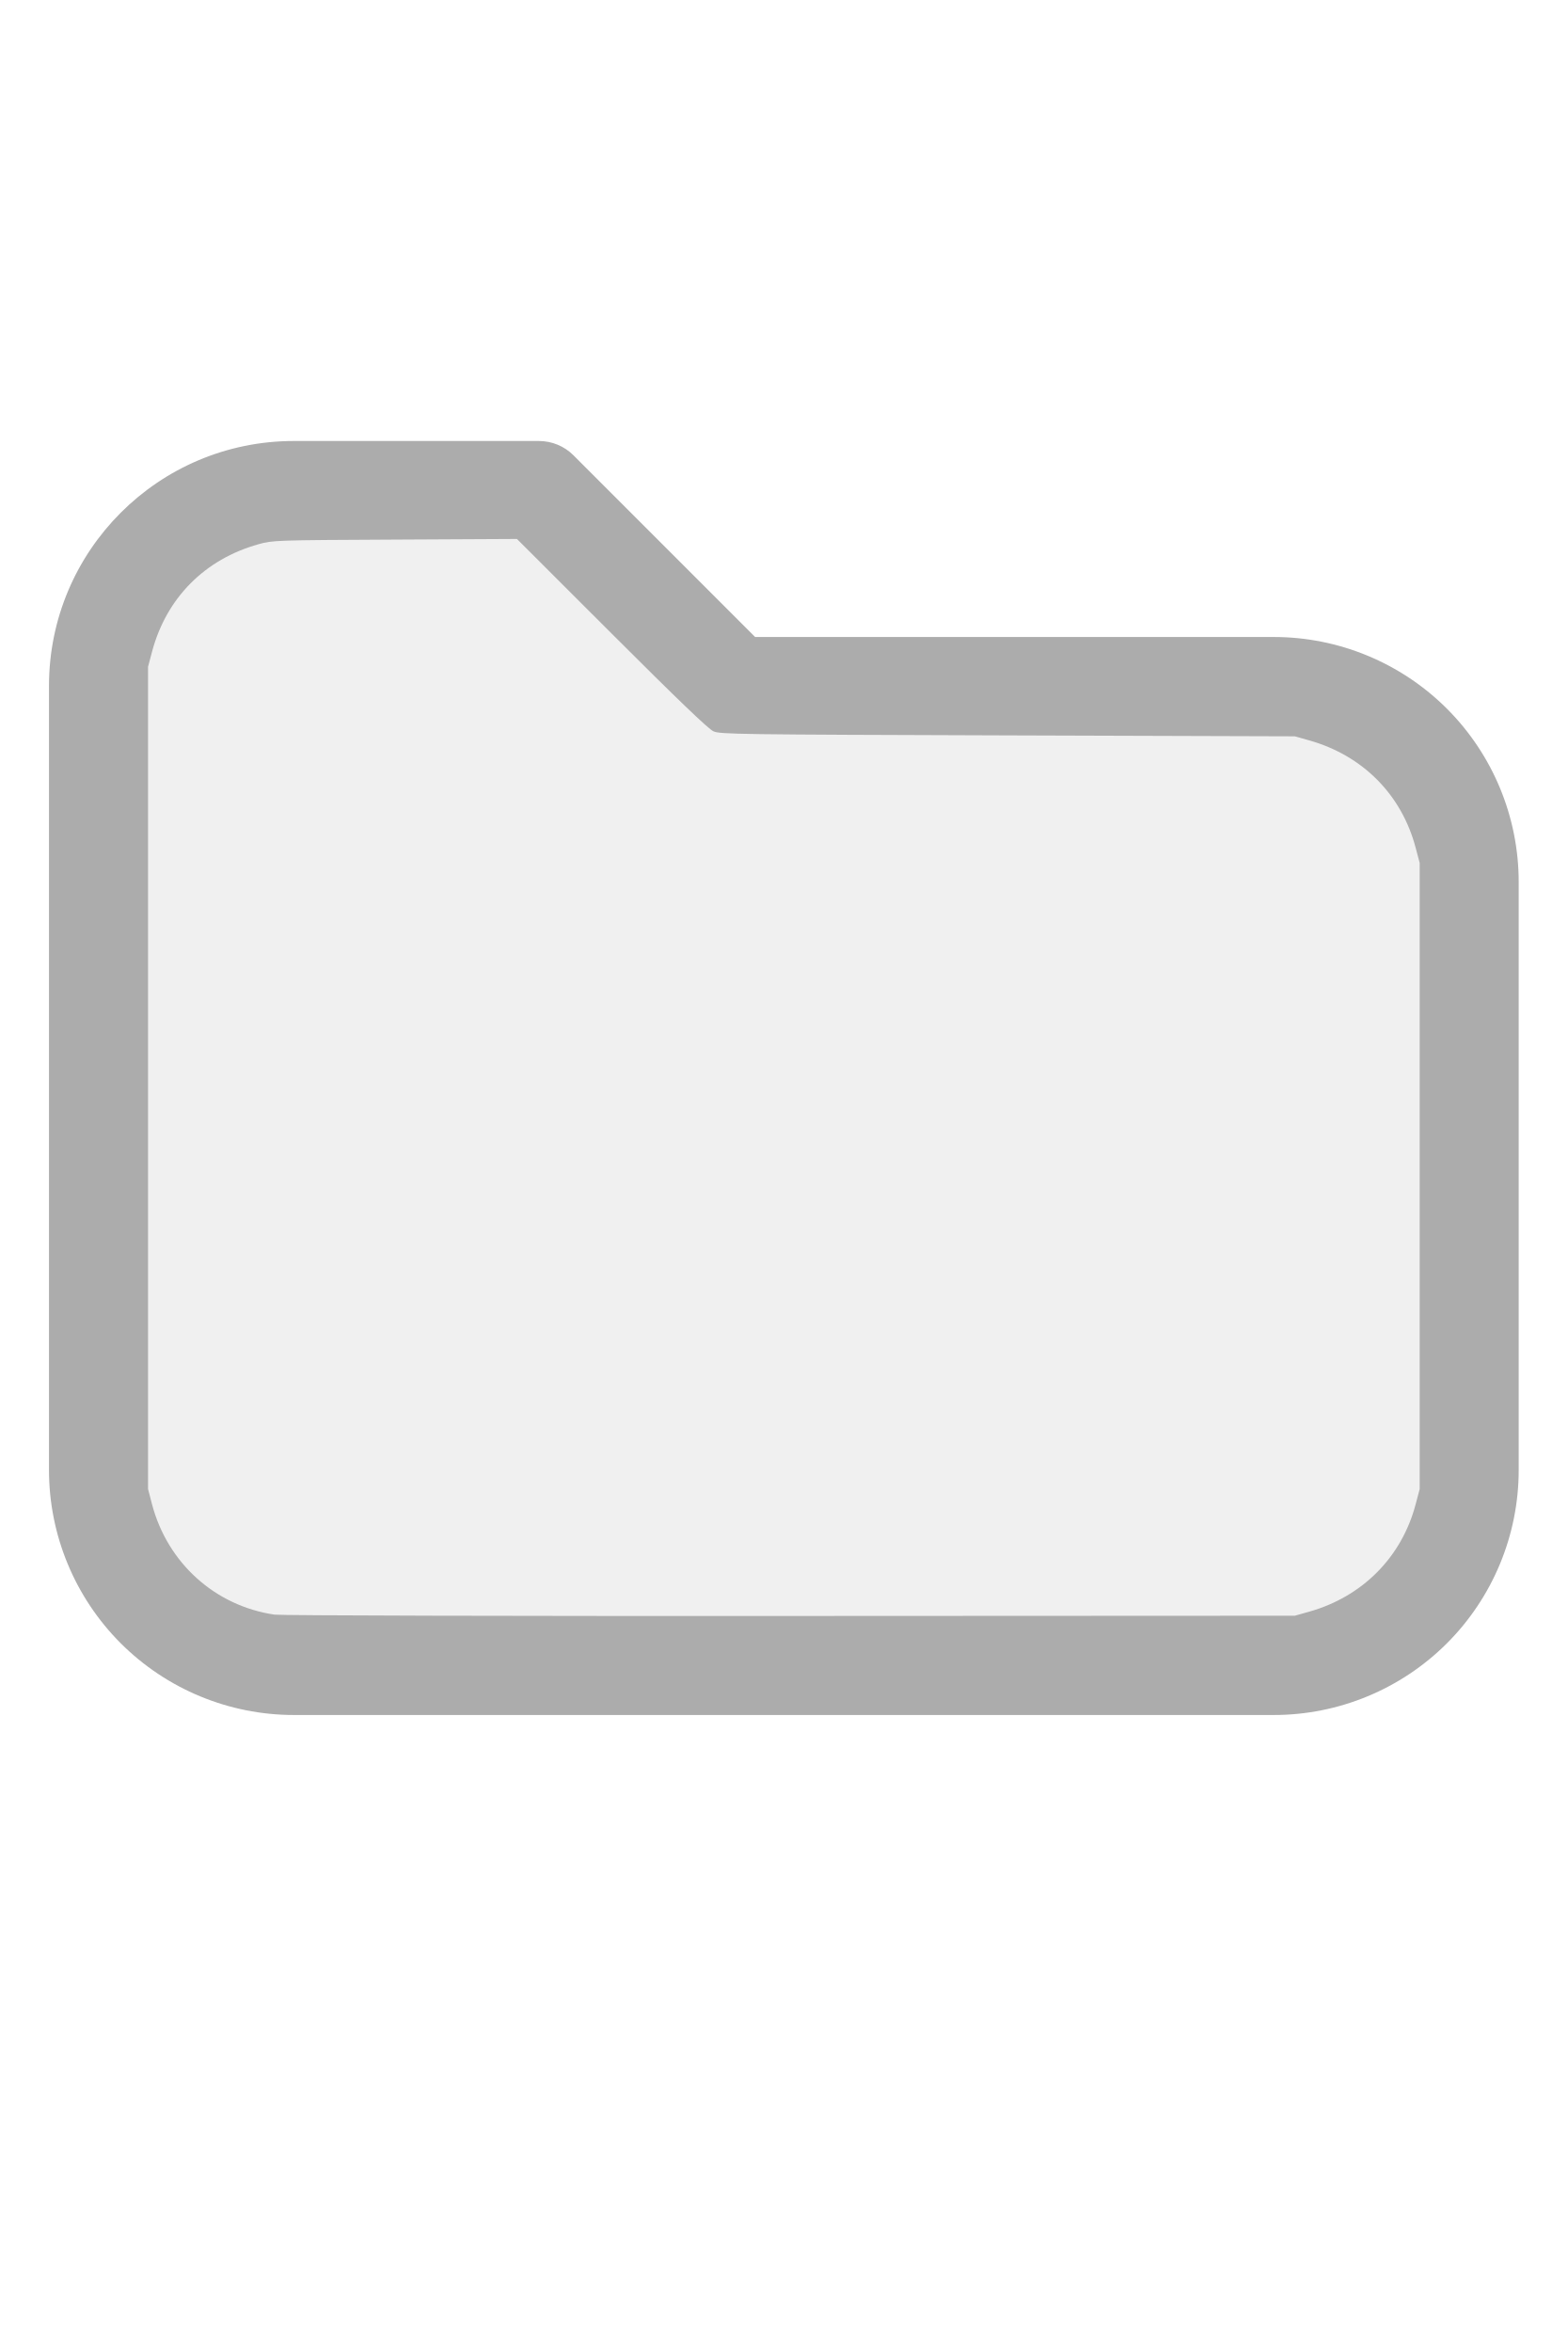
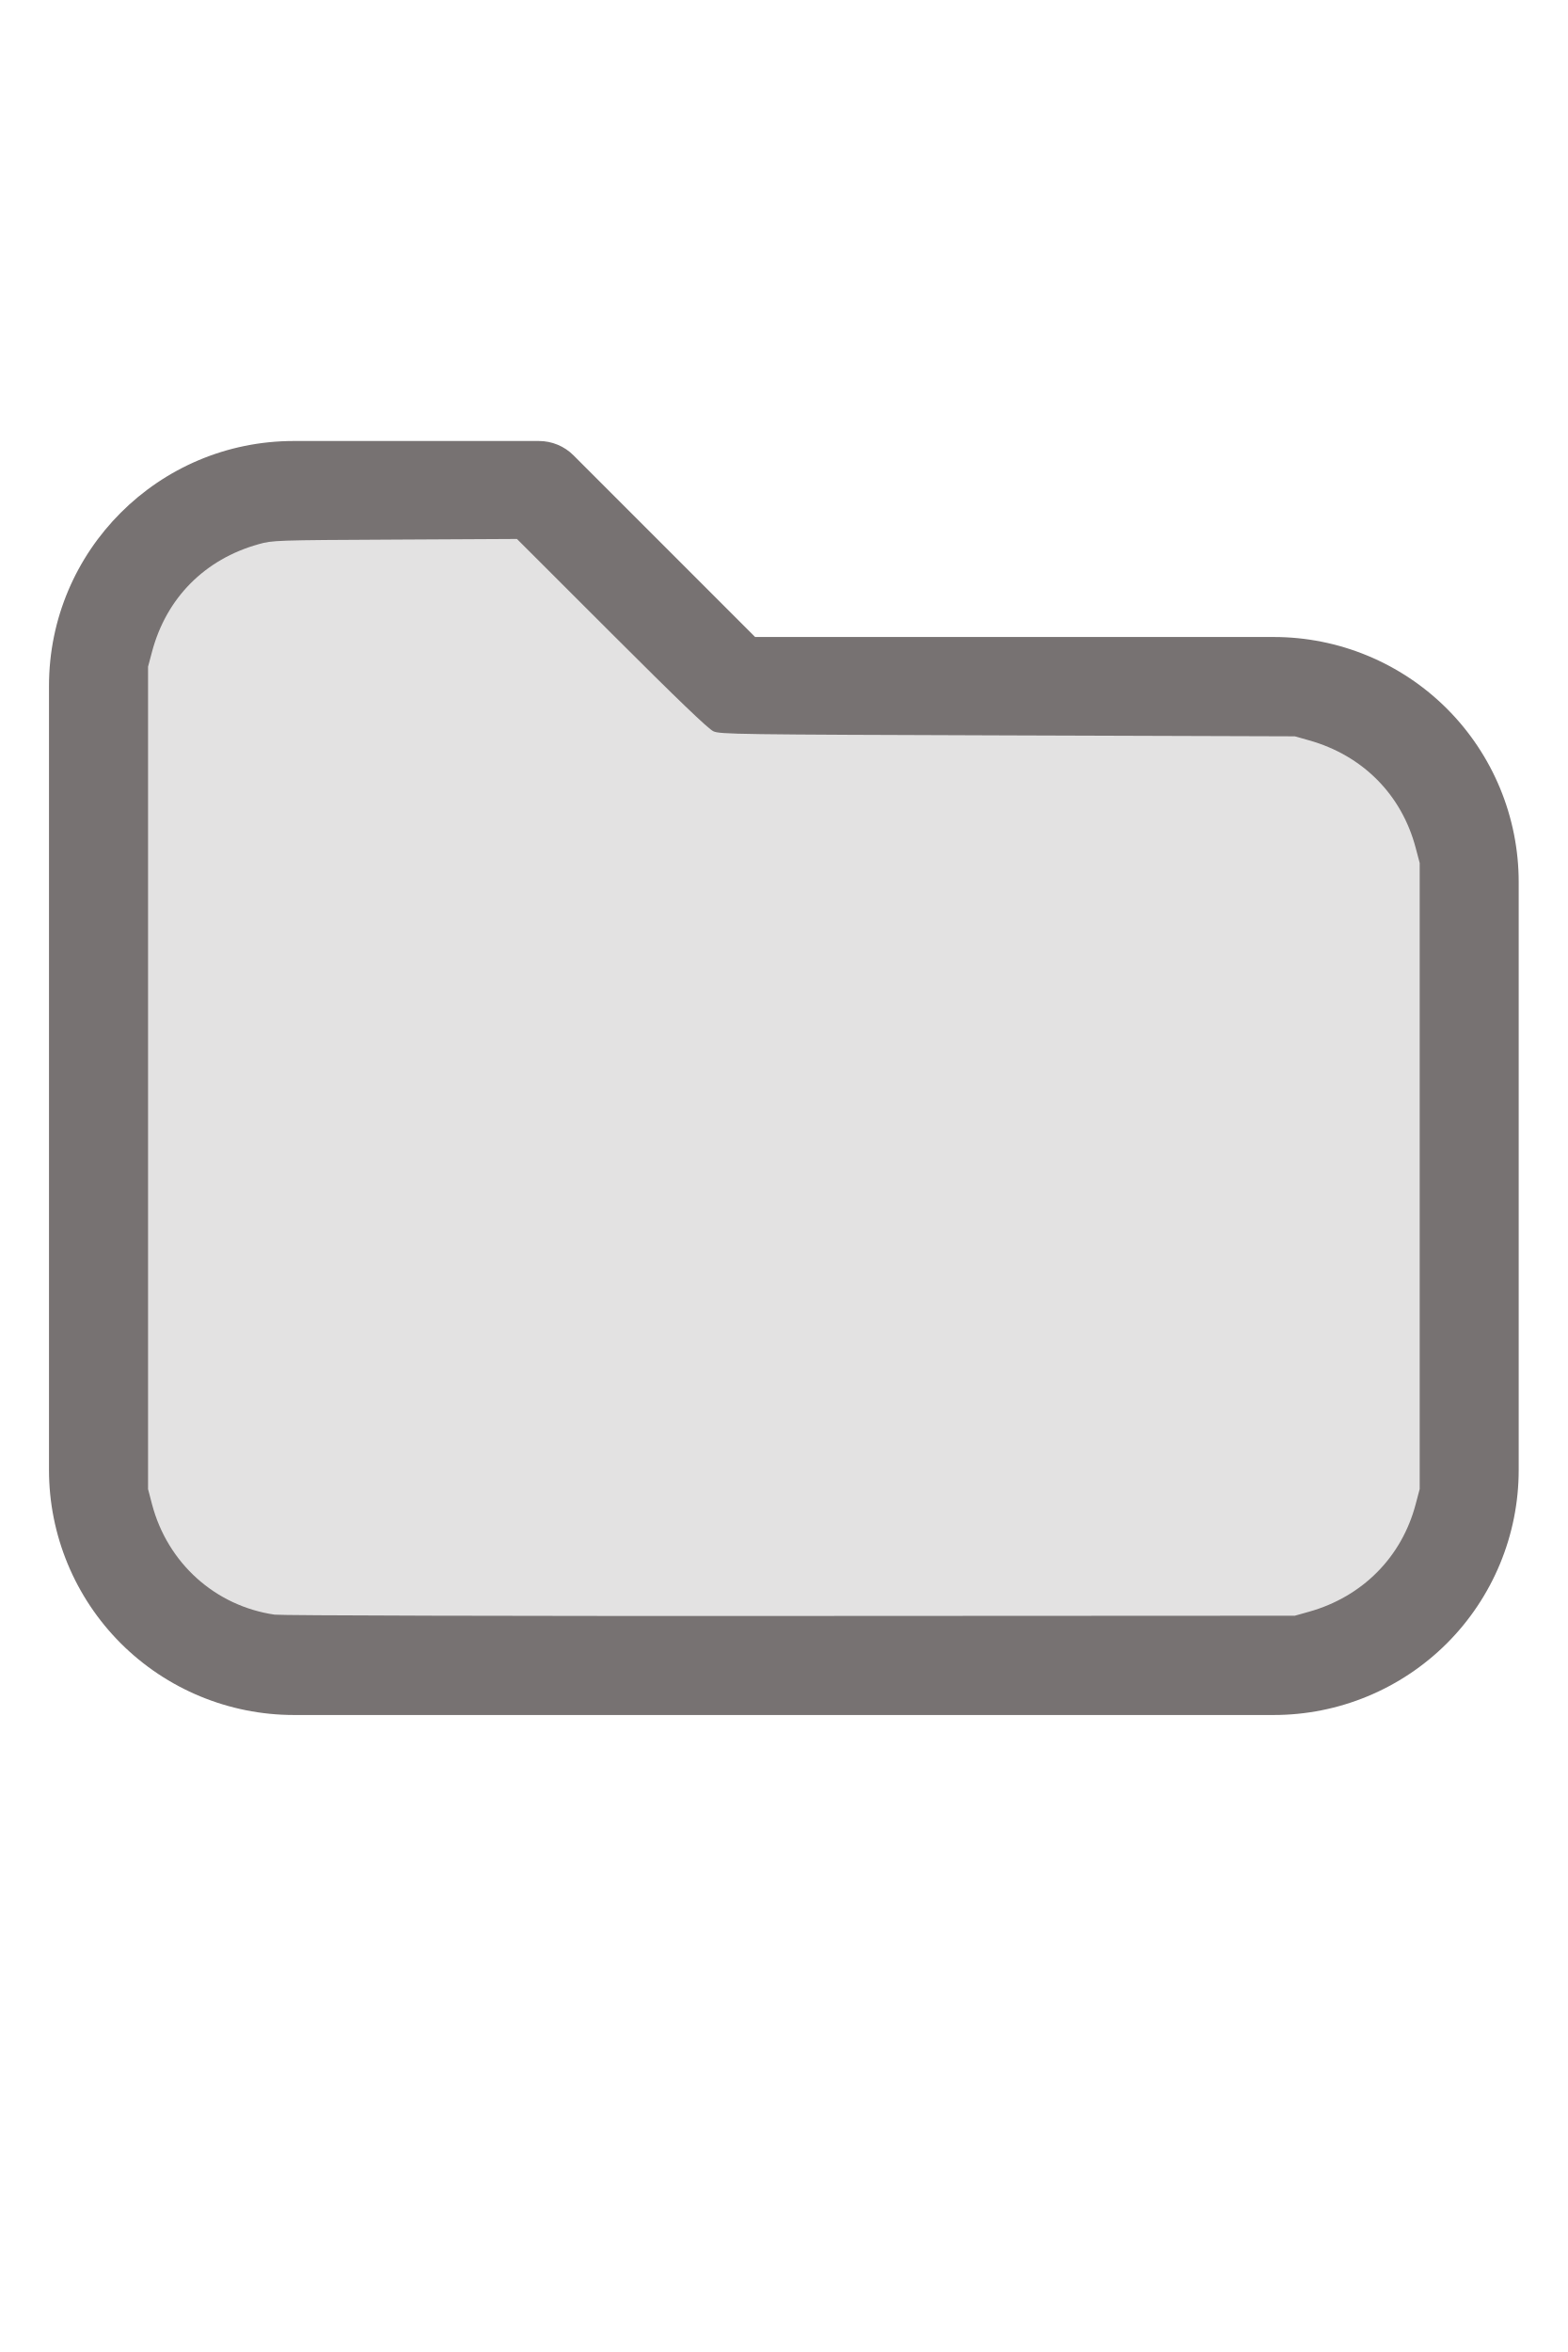
<svg xmlns="http://www.w3.org/2000/svg" version="1.1" width="16" height="24" viewBox="0 0 32 32" xml:space="preserve">
-   <g style="fill:#ACACAC;">
+   <g style="fill:#777272;">
    <path d="M1,5.998l-0,16.002c-0,1.326 0.527,2.598 1.464,3.536c0.938,0.937 2.21,1.464 3.536,1.464c5.322,0 14.678,-0 20,0c1.326,0 2.598,-0.527 3.536,-1.464c0.937,-0.938 1.464,-2.21 1.464,-3.536c0,-3.486 0,-8.514 0,-12c0,-1.326 -0.527,-2.598 -1.464,-3.536c-0.938,-0.937 -2.21,-1.464 -3.536,-1.464c-0,0 -10.586,0 -10.586,0c0,-0 -3.707,-3.707 -3.707,-3.707c-0.187,-0.188 -0.442,-0.293 -0.707,-0.293l-5.002,0c-2.76,0 -4.998,2.238 -4.998,4.998Zm2,-0l-0,16.002c-0,0.796 0.316,1.559 0.879,2.121c0.562,0.563 1.325,0.879 2.121,0.879l20,0c0.796,0 1.559,-0.316 2.121,-0.879c0.563,-0.562 0.879,-1.325 0.879,-2.121c0,-3.486 0,-8.514 0,-12c0,-0.796 -0.316,-1.559 -0.879,-2.121c-0.562,-0.563 -1.325,-0.879 -2.121,-0.879c-7.738,0 -11,0 -11,0c-0.265,0 -0.52,-0.105 -0.707,-0.293c-0,0 -3.707,-3.707 -3.707,-3.707c-0,0 -4.588,0 -4.588,0c-1.656,0 -2.998,1.342 -2.998,2.998Z" />
  </g>
-   <g style="fill:#F0F0F0;stroke-width:0;">
+   <g style="fill:#E3E2E2;stroke-width:0;">
    <path d="M 5.606,24.952 C 4.392,24.775 3.42,23.9 3.103,22.699 L 3.022,22.389 V 13.998 5.606 L 3.104,5.298 C 3.396,4.203 4.18,3.412 5.279,3.106 5.565,3.026 5.615,3.024 8.061,3.012 l 2.491,-0.013 1.932,1.93 c 1.344,1.343 1.976,1.95 2.078,1.995 0.137,0.062 0.474,0.066 6.007,0.084 l 5.861,0.019 0.291,0.082 c 1.095,0.308 1.89,1.109 2.176,2.193 l 0.082,0.309 V 16 22.389 l -0.082,0.309 c -0.284,1.079 -1.086,1.888 -2.176,2.194 l -0.291,0.082 -10.303,0.005 c -5.7,0.003 -10.4,-0.009 -10.521,-0.027 z" />
  </g>
</svg>
